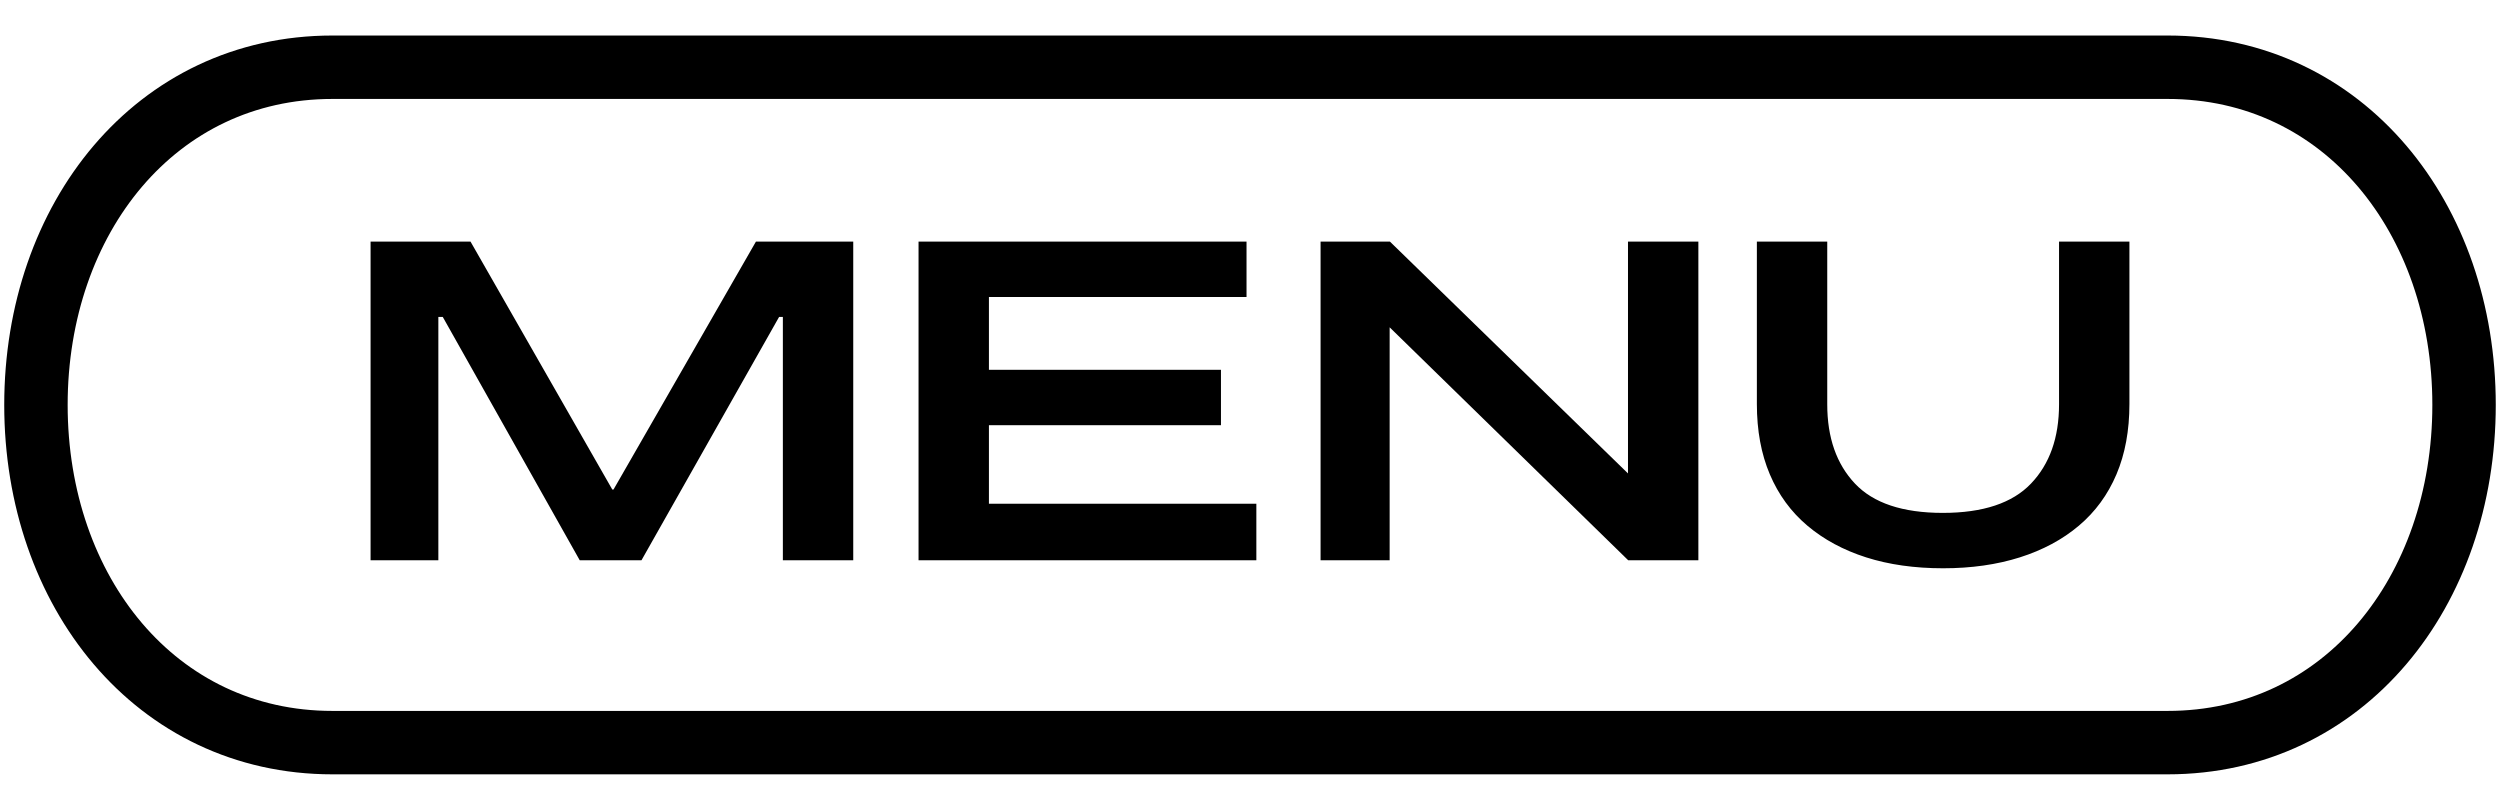
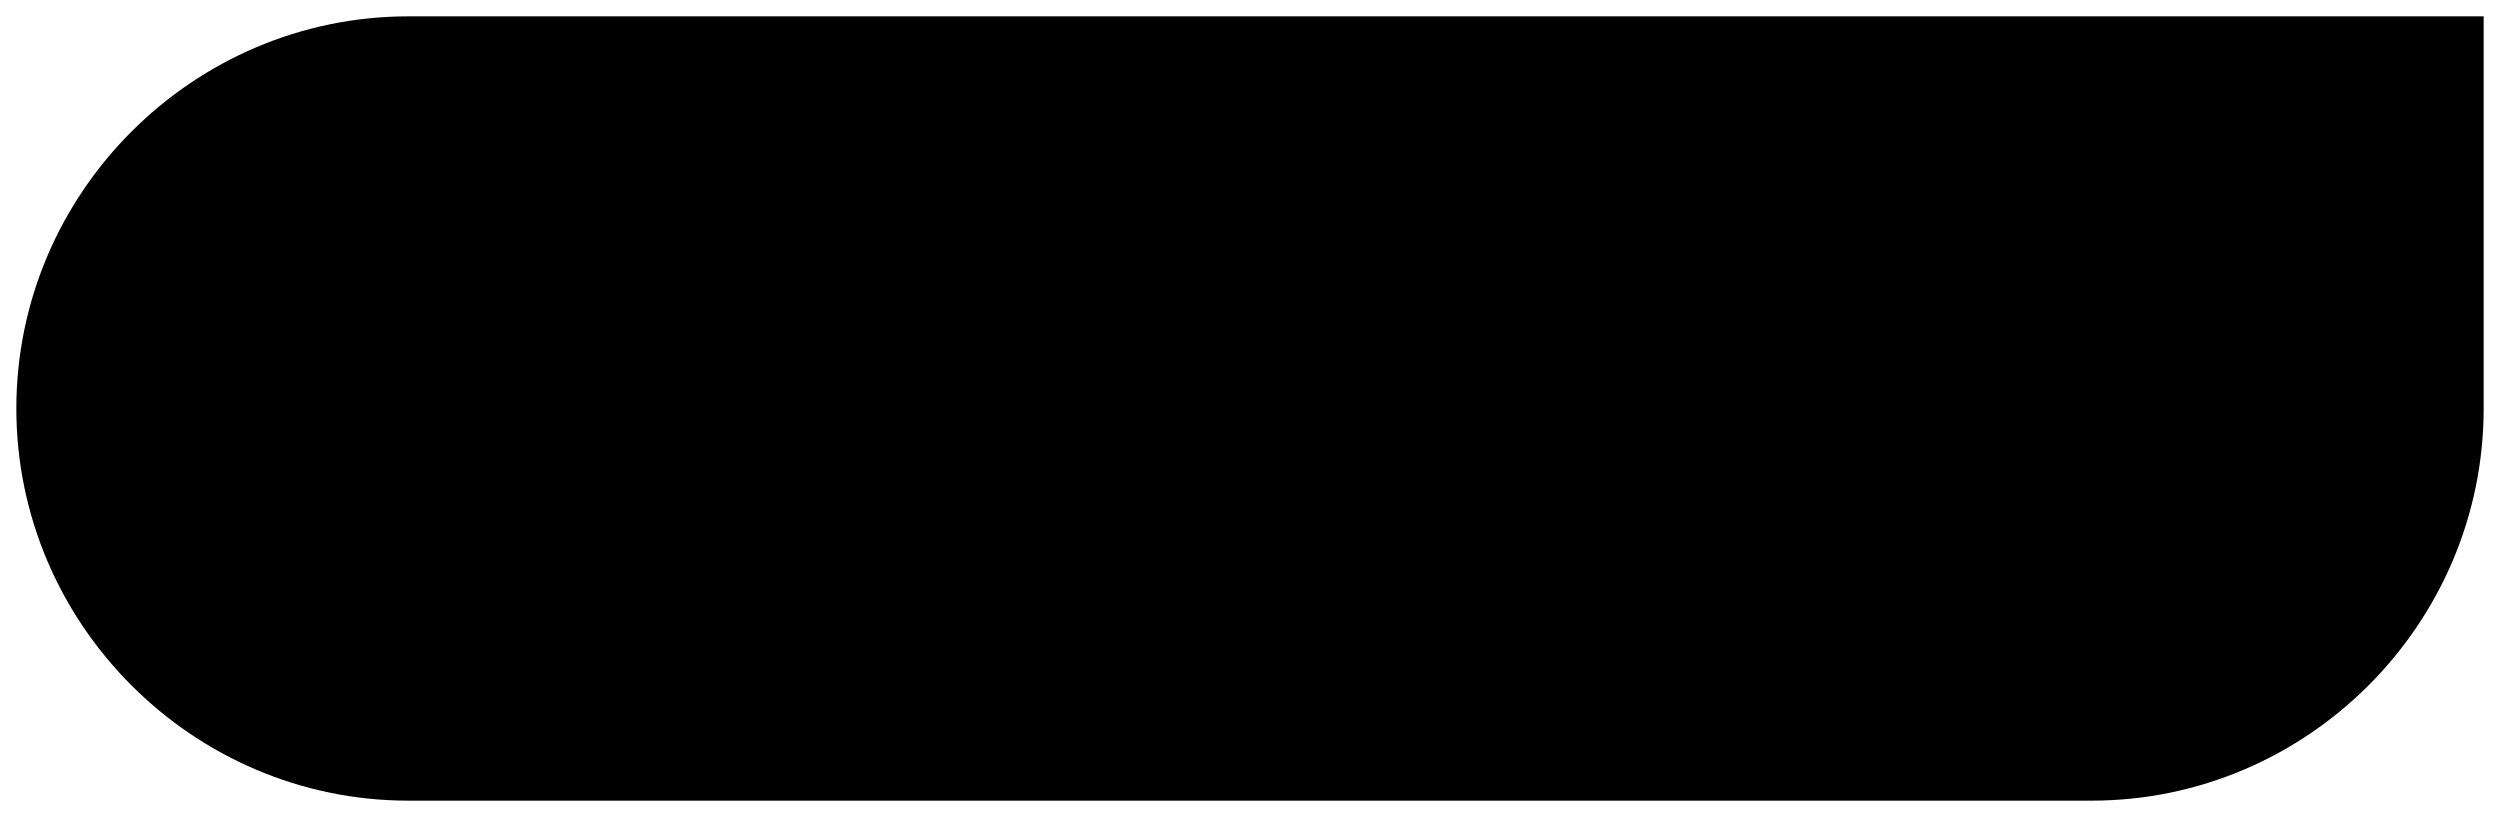
- <svg xmlns="http://www.w3.org/2000/svg" viewBox="0 0 710 229" width="1em" height="1em" preserveAspectRatio="xMidYMid meet" style="width: 100%; height: 100%; transform: translate3d(0px, 0px, 0px); content-visibility: visible;">
-   <defs>
-     <clipPath id="__lottie_element_2">
-       <rect width="710" height="229" x="0" y="0" />
-     </clipPath>
-   </defs>
-   <g clip-path="url(#__lottie_element_2)">
-     <g transform="matrix(1,0,0,1,355,115)" opacity="1" style="display: block;">
-       <g opacity="1" transform="matrix(1,0,0,1,0,0)">
-         <path stroke-linecap="butt" stroke-linejoin="miter" fill-opacity="0" stroke-miterlimit="10" stroke="#000000" stroke-opacity="1" stroke-width="18.011px" d=" M-241.683,95.905 C-241.683,95.905 -260.585,95.905 -260.585,95.905 C-310.811,95.905 -344.792,52.967 -344.792,0 C-344.792,-52.967 -310.811,-95.905 -260.585,-95.905 C-260.585,-95.905 -241.683,-95.905 -241.683,-95.905 C-241.683,-95.905 241.683,-95.905 241.683,-95.905 C241.683,-95.905 260.585,-95.905 260.585,-95.905 C310.811,-95.905 344.792,-52.967 344.792,0 C344.792,52.967 310.811,95.905 260.585,95.905 C260.585,95.905 241.683,95.905 241.683,95.905 C241.683,95.905 -241.683,95.905 -241.683,95.905z" />
-       </g>
-     </g>
-     <g transform="matrix(1,0,0,1,355,115)" opacity="1" style="display: block;">
-       <path stroke-linecap="butt" stroke-linejoin="miter" fill-opacity="0" stroke-miterlimit="4" stroke="#000000" stroke-opacity="1" stroke-width="1" d=" M-221.665,-45.89 C-221.665,-45.89 -181.401,24.522 -181.401,24.522 C-181.401,24.522 -180.471,24.522 -180.471,24.522 C-180.471,24.522 -140.022,-45.89 -140.022,-45.89 C-140.022,-45.89 -113.179,-45.89 -113.179,-45.89 C-113.179,-45.89 -113.179,43.624 -113.179,43.624 C-113.179,43.624 -132.167,43.624 -132.167,43.624 C-132.167,43.624 -132.167,-25.495 -132.167,-25.495 C-132.167,-25.495 -134.027,-25.495 -134.027,-25.495 C-134.027,-25.495 -173.117,43.624 -173.117,43.624 C-173.117,43.624 -190.059,43.624 -190.059,43.624 C-190.059,43.624 -228.964,-25.495 -228.964,-25.495 C-228.964,-25.495 -231.009,-25.495 -231.009,-25.495 C-231.009,-25.495 -231.009,43.624 -231.009,43.624 C-231.009,43.624 -249.255,43.624 -249.255,43.624 C-249.255,43.624 -249.255,-45.89 -249.255,-45.89 C-249.255,-45.89 -221.665,-45.89 -221.665,-45.89z" />
-       <g opacity="1" transform="matrix(1,0,0,1,0,0)">
-         <path fill="rgb(0,0,0)" fill-opacity="1" d=" M-221.665,-45.89 C-221.665,-45.89 -181.401,24.522 -181.401,24.522 C-181.401,24.522 -180.471,24.522 -180.471,24.522 C-180.471,24.522 -140.022,-45.89 -140.022,-45.89 C-140.022,-45.89 -113.179,-45.89 -113.179,-45.89 C-113.179,-45.89 -113.179,43.624 -113.179,43.624 C-113.179,43.624 -132.167,43.624 -132.167,43.624 C-132.167,43.624 -132.167,-25.495 -132.167,-25.495 C-132.167,-25.495 -134.027,-25.495 -134.027,-25.495 C-134.027,-25.495 -173.117,43.624 -173.117,43.624 C-173.117,43.624 -190.059,43.624 -190.059,43.624 C-190.059,43.624 -228.964,-25.495 -228.964,-25.495 C-228.964,-25.495 -231.009,-25.495 -231.009,-25.495 C-231.009,-25.495 -231.009,43.624 -231.009,43.624 C-231.009,43.624 -249.255,43.624 -249.255,43.624 C-249.255,43.624 -249.255,-45.89 -249.255,-45.89 C-249.255,-45.89 -221.665,-45.89 -221.665,-45.89z" />
-       </g>
-     </g>
-     <g transform="matrix(1,0,0,1,355,115)" opacity="1" style="display: block;">
-       <path stroke-linecap="butt" stroke-linejoin="miter" fill-opacity="0" stroke-miterlimit="4" stroke="#000000" stroke-opacity="1" stroke-width="1" d=" M-1.487,-45.89 C-1.487,-45.89 -1.487,-31.16 -1.487,-31.16 C-1.487,-31.16 -74.645,-31.16 -74.645,-31.16 C-74.645,-31.16 -74.645,-9.47 -74.645,-9.47 C-74.645,-9.47 -8.746,-9.47 -8.746,-9.47 C-8.746,-9.47 -8.746,5.26 -8.746,5.26 C-8.746,5.26 -74.645,5.26 -74.645,5.26 C-74.645,5.26 -74.645,28.57 -74.645,28.57 C-74.645,28.57 1.304,28.57 1.304,28.57 C1.304,28.57 1.304,43.624 1.304,43.624 C1.304,43.624 -93.633,43.624 -93.633,43.624 C-93.633,43.624 -93.633,-45.89 -93.633,-45.89 C-93.633,-45.89 -1.487,-45.89 -1.487,-45.89z" />
-       <g opacity="1" transform="matrix(1,0,0,1,0,0)">
-         <path fill="rgb(0,0,0)" fill-opacity="1" d=" M-1.487,-45.89 C-1.487,-45.89 -1.487,-31.16 -1.487,-31.16 C-1.487,-31.16 -74.645,-31.16 -74.645,-31.16 C-74.645,-31.16 -74.645,-9.47 -74.645,-9.47 C-74.645,-9.47 -8.746,-9.47 -8.746,-9.47 C-8.746,-9.47 -8.746,5.26 -8.746,5.26 C-8.746,5.26 -74.645,5.26 -74.645,5.26 C-74.645,5.26 -74.645,28.57 -74.645,28.57 C-74.645,28.57 1.304,28.57 1.304,28.57 C1.304,28.57 1.304,43.624 1.304,43.624 C1.304,43.624 -93.633,43.624 -93.633,43.624 C-93.633,43.624 -93.633,-45.89 -93.633,-45.89 C-93.633,-45.89 -1.487,-45.89 -1.487,-45.89z" />
-       </g>
-     </g>
-     <g transform="matrix(1,0,0,1,355.999,115)" opacity="1" style="display: block;">
-       <path stroke-linecap="butt" stroke-linejoin="miter" fill-opacity="0" stroke-miterlimit="4" stroke="#000000" stroke-opacity="1" stroke-width="1" d=" M38.531,-45.89 C38.531,-45.89 106.85,20.639 106.85,20.639 C106.85,20.639 106.85,-45.89 106.85,-45.89 C106.85,-45.89 125.837,-45.89 125.837,-45.89 C125.837,-45.89 125.837,43.624 125.837,43.624 C125.837,43.624 106.622,43.624 106.622,43.624 C106.622,43.624 38.16,-23.229 38.16,-23.229 C38.16,-23.229 38.16,43.624 38.16,43.624 C38.16,43.624 19.544,43.624 19.544,43.624 C19.544,43.624 19.544,-45.89 19.544,-45.89 C19.544,-45.89 38.531,-45.89 38.531,-45.89z" />
-       <g opacity="1" transform="matrix(1,0,0,1,0,0)">
-         <path fill="rgb(0,0,0)" fill-opacity="1" d=" M38.531,-45.89 C38.531,-45.89 106.85,20.639 106.85,20.639 C106.85,20.639 106.85,-45.89 106.85,-45.89 C106.85,-45.89 125.837,-45.89 125.837,-45.89 C125.837,-45.89 125.837,43.624 125.837,43.624 C125.837,43.624 106.622,43.624 106.622,43.624 C106.622,43.624 38.16,-23.229 38.16,-23.229 C38.16,-23.229 38.16,43.624 38.16,43.624 C38.16,43.624 19.544,43.624 19.544,43.624 C19.544,43.624 19.544,-45.89 19.544,-45.89 C19.544,-45.89 38.531,-45.89 38.531,-45.89z" />
-       </g>
-     </g>
-     <g transform="matrix(1,0,0,1,355,115)" opacity="1" style="display: block;">
-       <path stroke-linecap="butt" stroke-linejoin="miter" fill-opacity="0" stroke-miterlimit="4" stroke="#000000" stroke-opacity="1" stroke-width="1" d=" M163.438,-45.89 C163.438,-45.89 163.438,-0.177 163.438,-0.177 C163.438,9.408 166.107,17.026 171.442,22.679 C176.777,28.335 185.219,31.16 196.759,31.16 C208.302,31.16 216.77,28.335 222.169,22.679 C227.568,17.026 230.268,9.408 230.268,-0.177 C230.268,-0.177 230.268,-45.89 230.268,-45.89 C230.268,-45.89 249.255,-45.89 249.255,-45.89 C249.255,-45.89 249.255,-0.242 249.255,-0.242 C249.255,7.203 248.042,13.787 245.619,19.505 C243.193,25.226 239.682,30.026 235.08,33.911 C230.481,37.796 224.948,40.766 218.485,42.815 C212.019,44.862 204.808,45.89 196.853,45.89 C188.773,45.89 181.532,44.862 175.13,42.815 C168.725,40.766 163.222,37.796 158.623,33.911 C154.021,30.026 150.51,25.226 148.087,19.505 C145.661,13.787 144.451,7.203 144.451,-0.242 C144.451,-0.242 144.451,-45.89 144.451,-45.89 C144.451,-45.89 163.438,-45.89 163.438,-45.89z" />
-       <g opacity="1" transform="matrix(1,0,0,1,0,0)">
-         <path fill="rgb(0,0,0)" fill-opacity="1" d=" M163.438,-45.89 C163.438,-45.89 163.438,-0.177 163.438,-0.177 C163.438,9.408 166.107,17.026 171.442,22.679 C176.777,28.335 185.219,31.16 196.759,31.16 C208.302,31.16 216.77,28.335 222.169,22.679 C227.568,17.026 230.268,9.408 230.268,-0.177 C230.268,-0.177 230.268,-45.89 230.268,-45.89 C230.268,-45.89 249.255,-45.89 249.255,-45.89 C249.255,-45.89 249.255,-0.242 249.255,-0.242 C249.255,7.203 248.042,13.787 245.619,19.505 C243.193,25.226 239.682,30.026 235.08,33.911 C230.481,37.796 224.948,40.766 218.485,42.815 C212.019,44.862 204.808,45.89 196.853,45.89 C188.773,45.89 181.532,44.862 175.13,42.815 C168.725,40.766 163.222,37.796 158.623,33.911 C154.021,30.026 150.51,25.226 148.087,19.505 C145.661,13.787 144.451,7.203 144.451,-0.242 C144.451,-0.242 144.451,-45.89 144.451,-45.89 C144.451,-45.89 163.438,-45.89 163.438,-45.89z" />
-       </g>
-     </g>
-     <g style="display: none;" transform="matrix(1,0,0,1,354.5,115)" opacity="1">
-       <g opacity="1" transform="matrix(1,0,0,1,0,0)">
-         <path fill="rgb(0,0,0)" fill-opacity="1" d=" M67.59,67.226 C67.59,67.226 55.65,67.323 55.65,67.323 C55.65,67.323 -0.919,66.997 -0.919,66.997 C-0.919,66.997 -57.321,67.323 -57.321,67.323 C-57.321,67.323 -69.439,67.226 -69.439,67.226 C-69.439,67.226 -13.028,67.225 -13.028,67.225 C-13.028,67.225 -68.666,67.66 -68.666,67.66 C-68.666,67.66 -56.628,72.21 -56.628,72.21 C-56.628,72.21 -0.25,71.263 -0.25,71.263 C-0.25,71.263 56.343,72.21 56.343,72.21 C56.343,72.21 68.363,67.66 68.363,67.66 C68.363,67.66 11.029,67.225 11.029,67.225 C11.029,67.225 67.59,67.226 67.59,67.226z" />
-         <path stroke-linecap="butt" stroke-linejoin="miter" fill-opacity="0" stroke-miterlimit="10" stroke="#000000" stroke-opacity="1" stroke-width="1" d=" M67.59,67.226 C67.59,67.226 55.65,67.323 55.65,67.323 C55.65,67.323 -0.919,66.997 -0.919,66.997 C-0.919,66.997 -57.321,67.323 -57.321,67.323 C-57.321,67.323 -69.439,67.226 -69.439,67.226 C-69.439,67.226 -13.028,67.225 -13.028,67.225 C-13.028,67.225 -68.666,67.66 -68.666,67.66 C-68.666,67.66 -56.628,72.21 -56.628,72.21 C-56.628,72.21 -0.25,71.263 -0.25,71.263 C-0.25,71.263 56.343,72.21 56.343,72.21 C56.343,72.21 68.363,67.66 68.363,67.66 C68.363,67.66 11.029,67.225 11.029,67.225 C11.029,67.225 67.59,67.226 67.59,67.226z" />
-       </g>
-     </g>
+ <svg xmlns="http://www.w3.org/2000/svg" version="1.1" x="0px" y="0px" viewBox="0 0 153 50" style="enable-background:new 0 0 153 50;" xml:space="preserve" class="featuretabs_line" aria-hidden="true">
+   <g>
+     <path stroke-dasharray="374.091" stroke-dashoffset="374.091" class="st0" height="100%" width="100%" d="M25,49C11.8,49,1,38.2,1,25C1,11.8,11.8,1,25,1h127v24c0,13.2-10.8,24-24,24H25z" />
  </g>
</svg>
